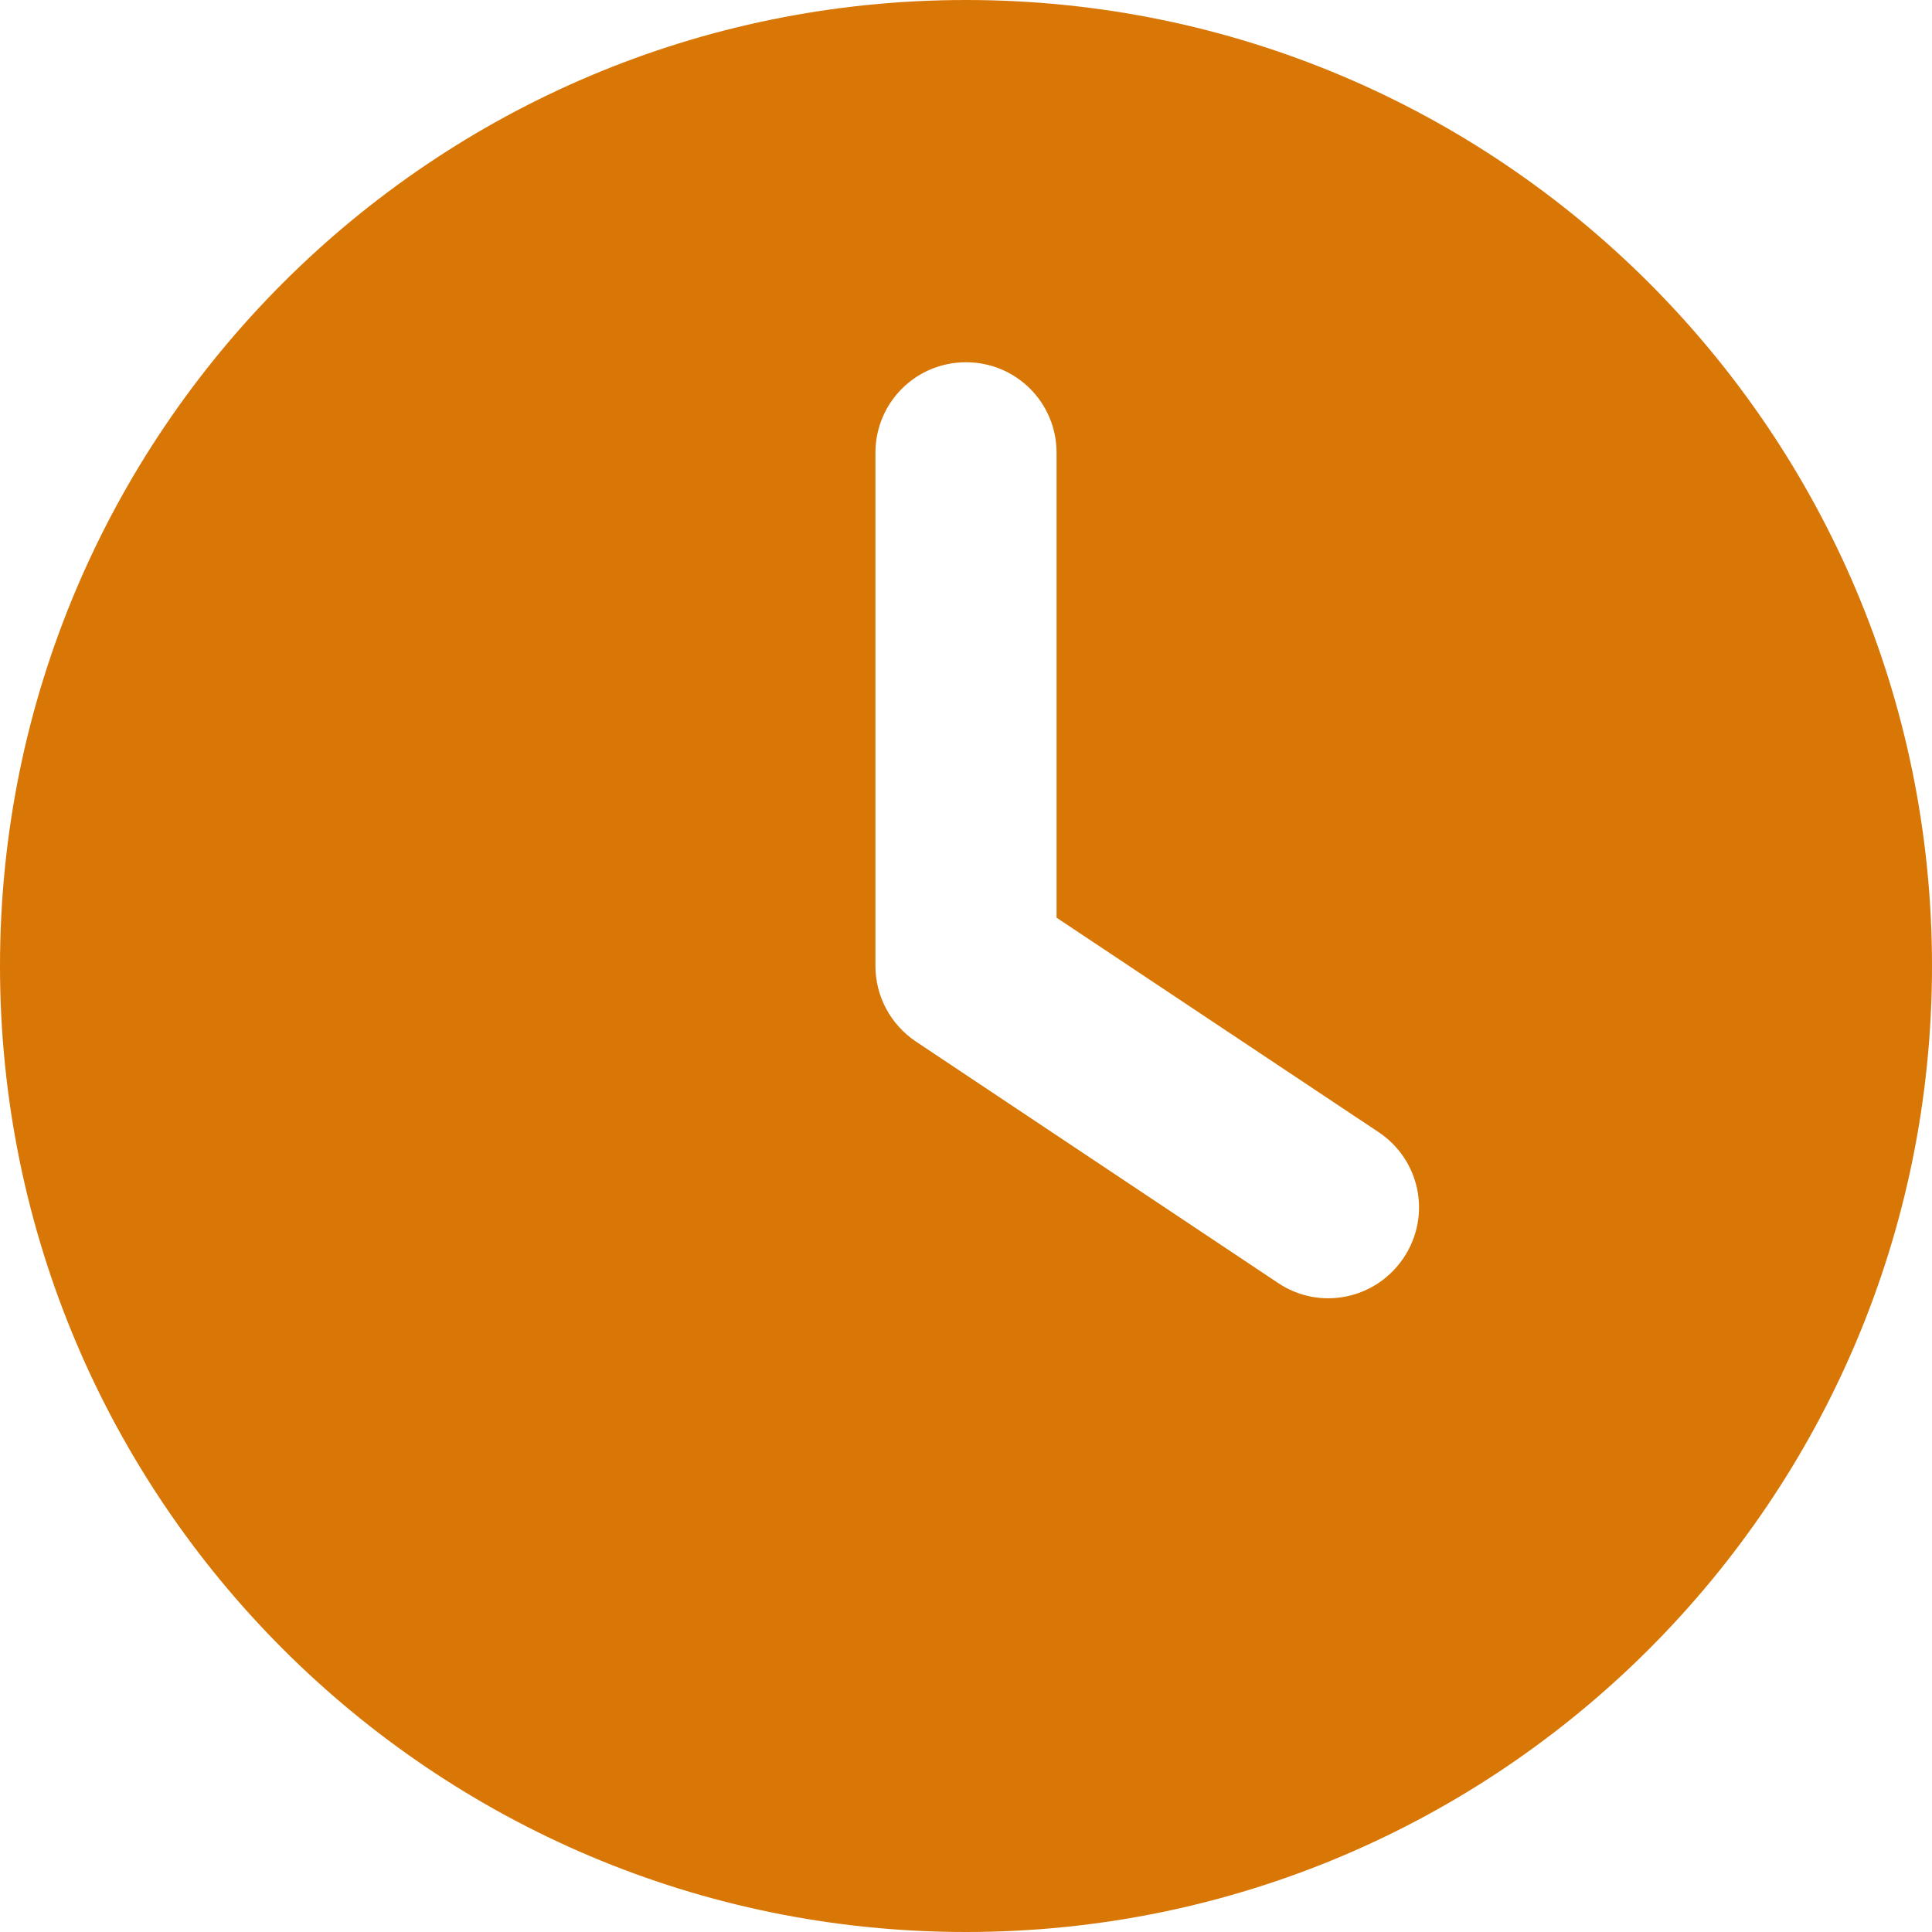
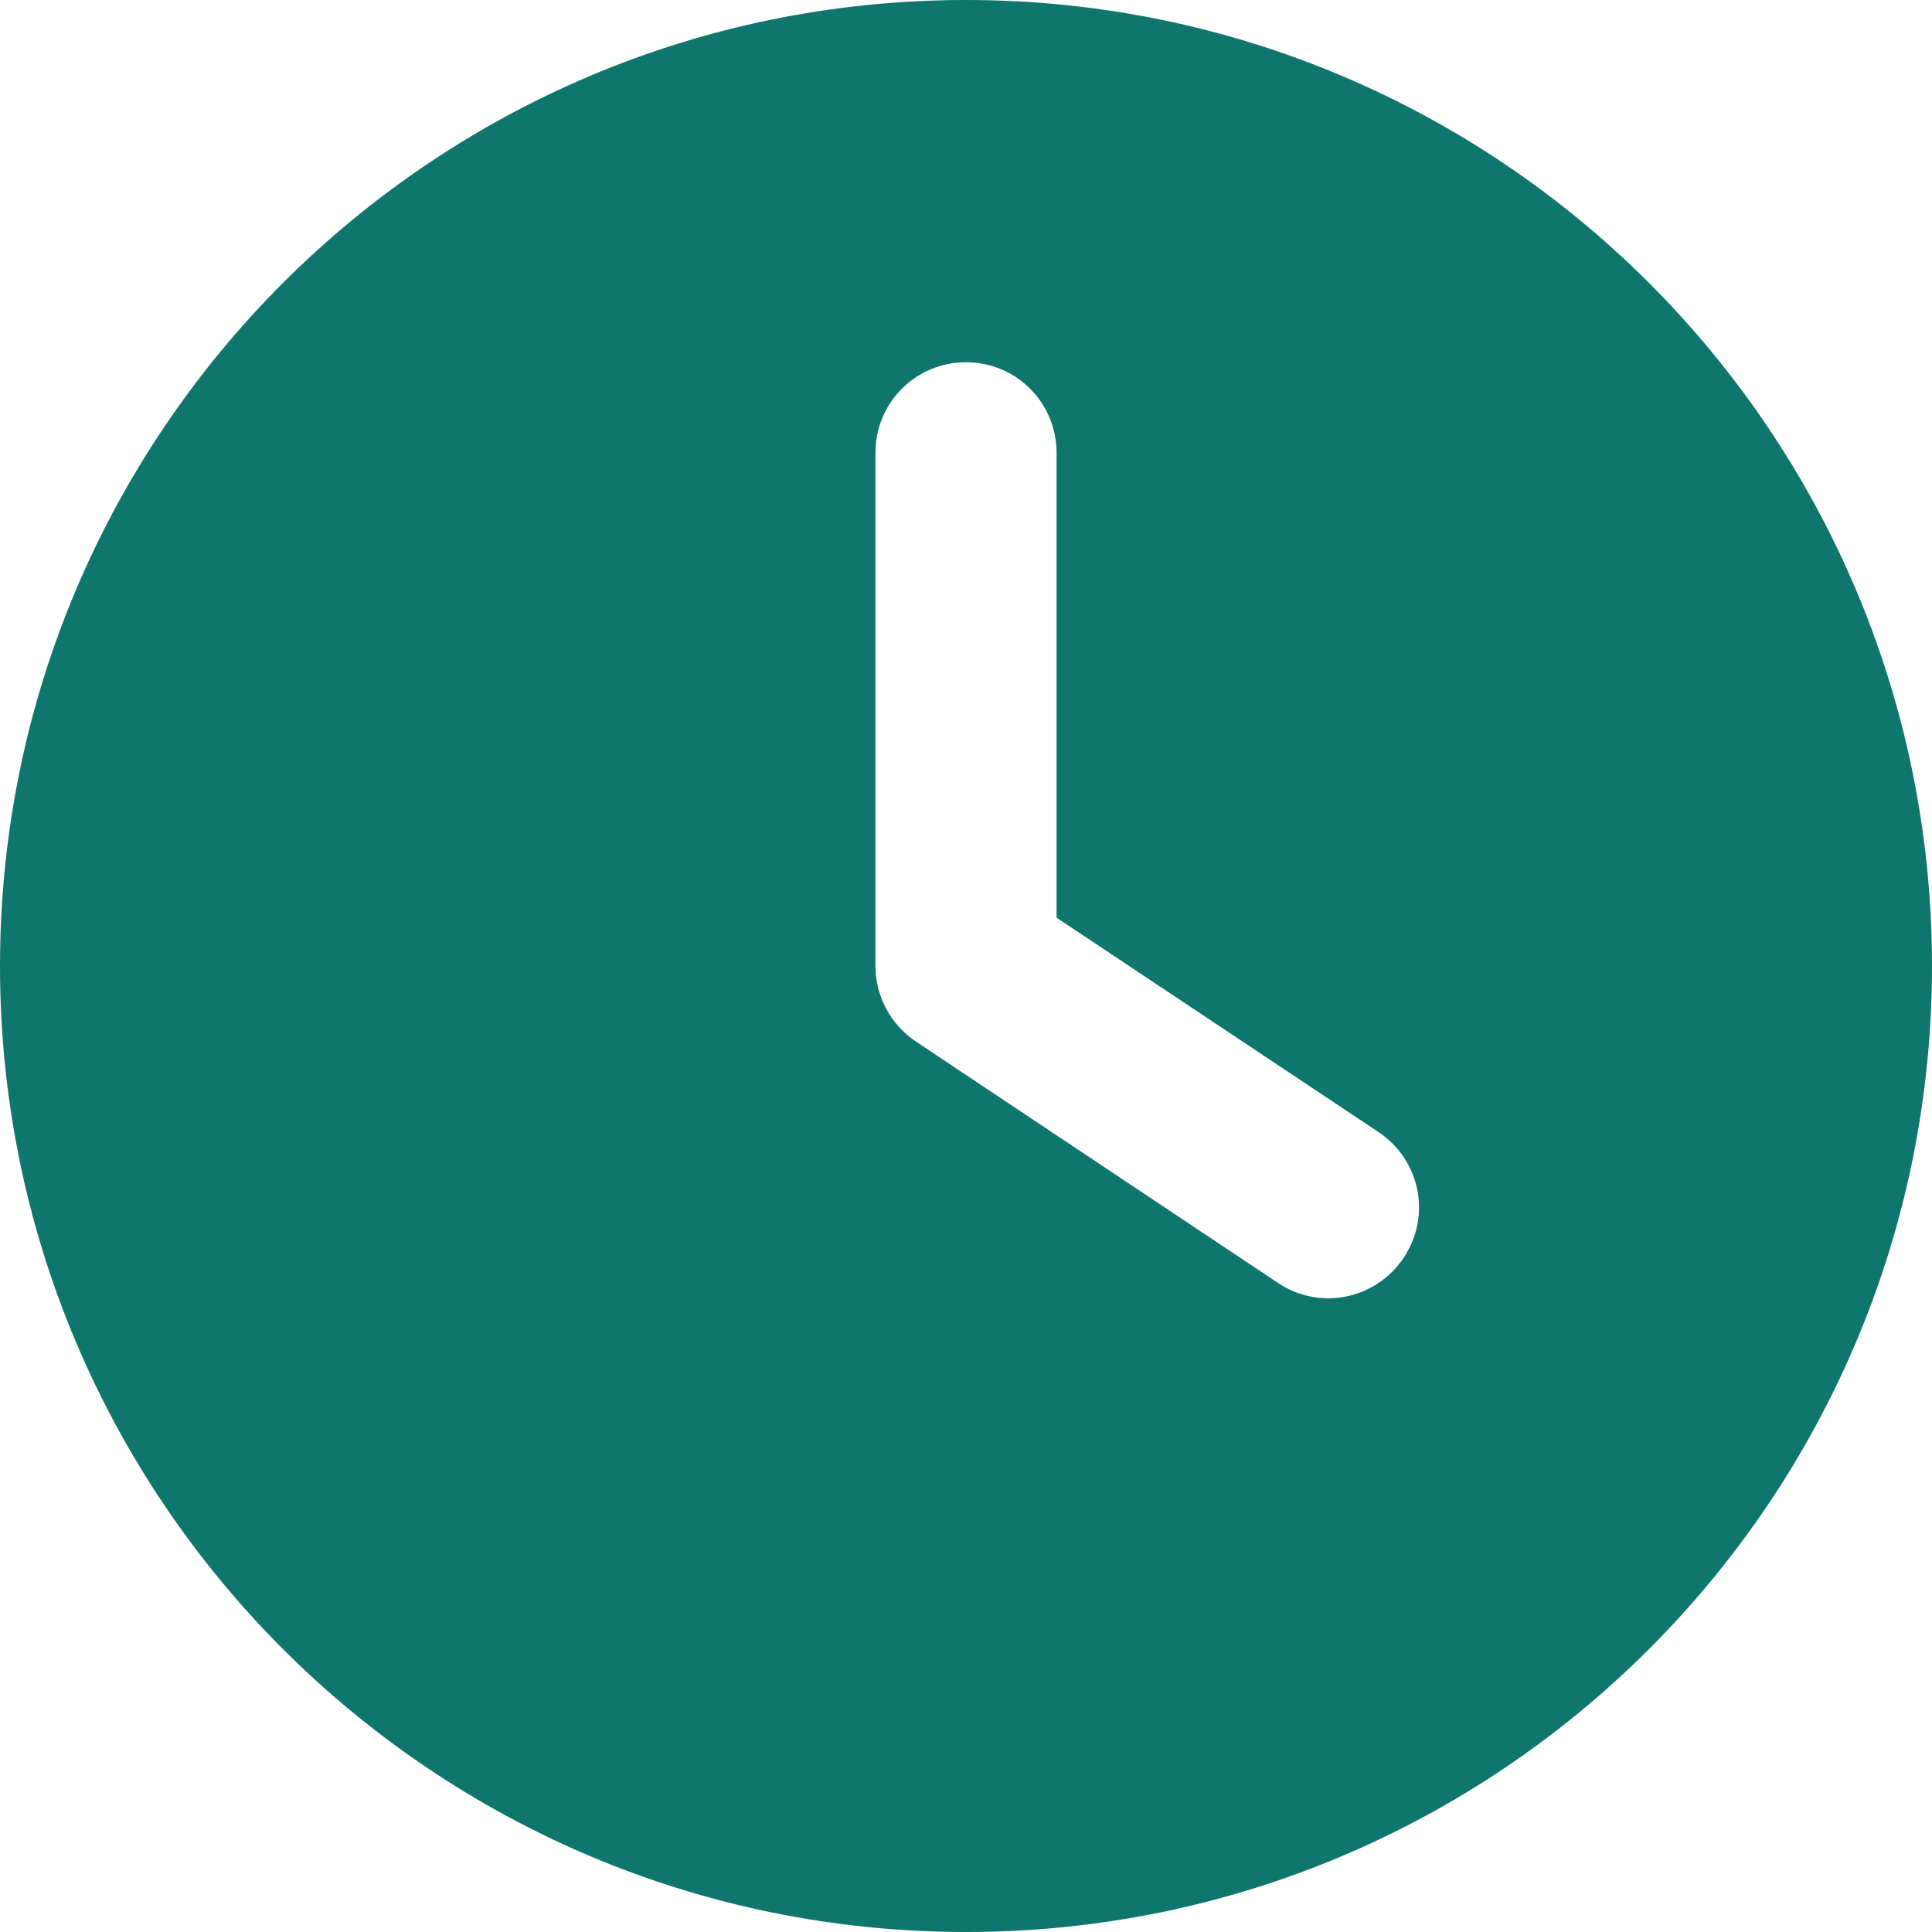
<svg xmlns="http://www.w3.org/2000/svg" viewBox="0 0 512 512">
-   <path fill="#D97706" d="M256 0a256 256 0 1 1 0 512 256 256 0 1 1 0-512zM232 120l0 136c0 8 4 15.5 10.7 20l96 64c11 7.4 25.9 4.4 33.3-6.7s4.4-25.9-6.7-33.3L280 243.2 280 120c0-13.3-10.7-24-24-24s-24 10.7-24 24z" />
+   <path fill="#0F766E" d="M256 0a256 256 0 1 1 0 512 256 256 0 1 1 0-512zM232 120l0 136c0 8 4 15.5 10.7 20l96 64c11 7.4 25.9 4.4 33.3-6.7s4.4-25.9-6.7-33.3L280 243.2 280 120c0-13.3-10.7-24-24-24s-24 10.7-24 24z" />
</svg>
